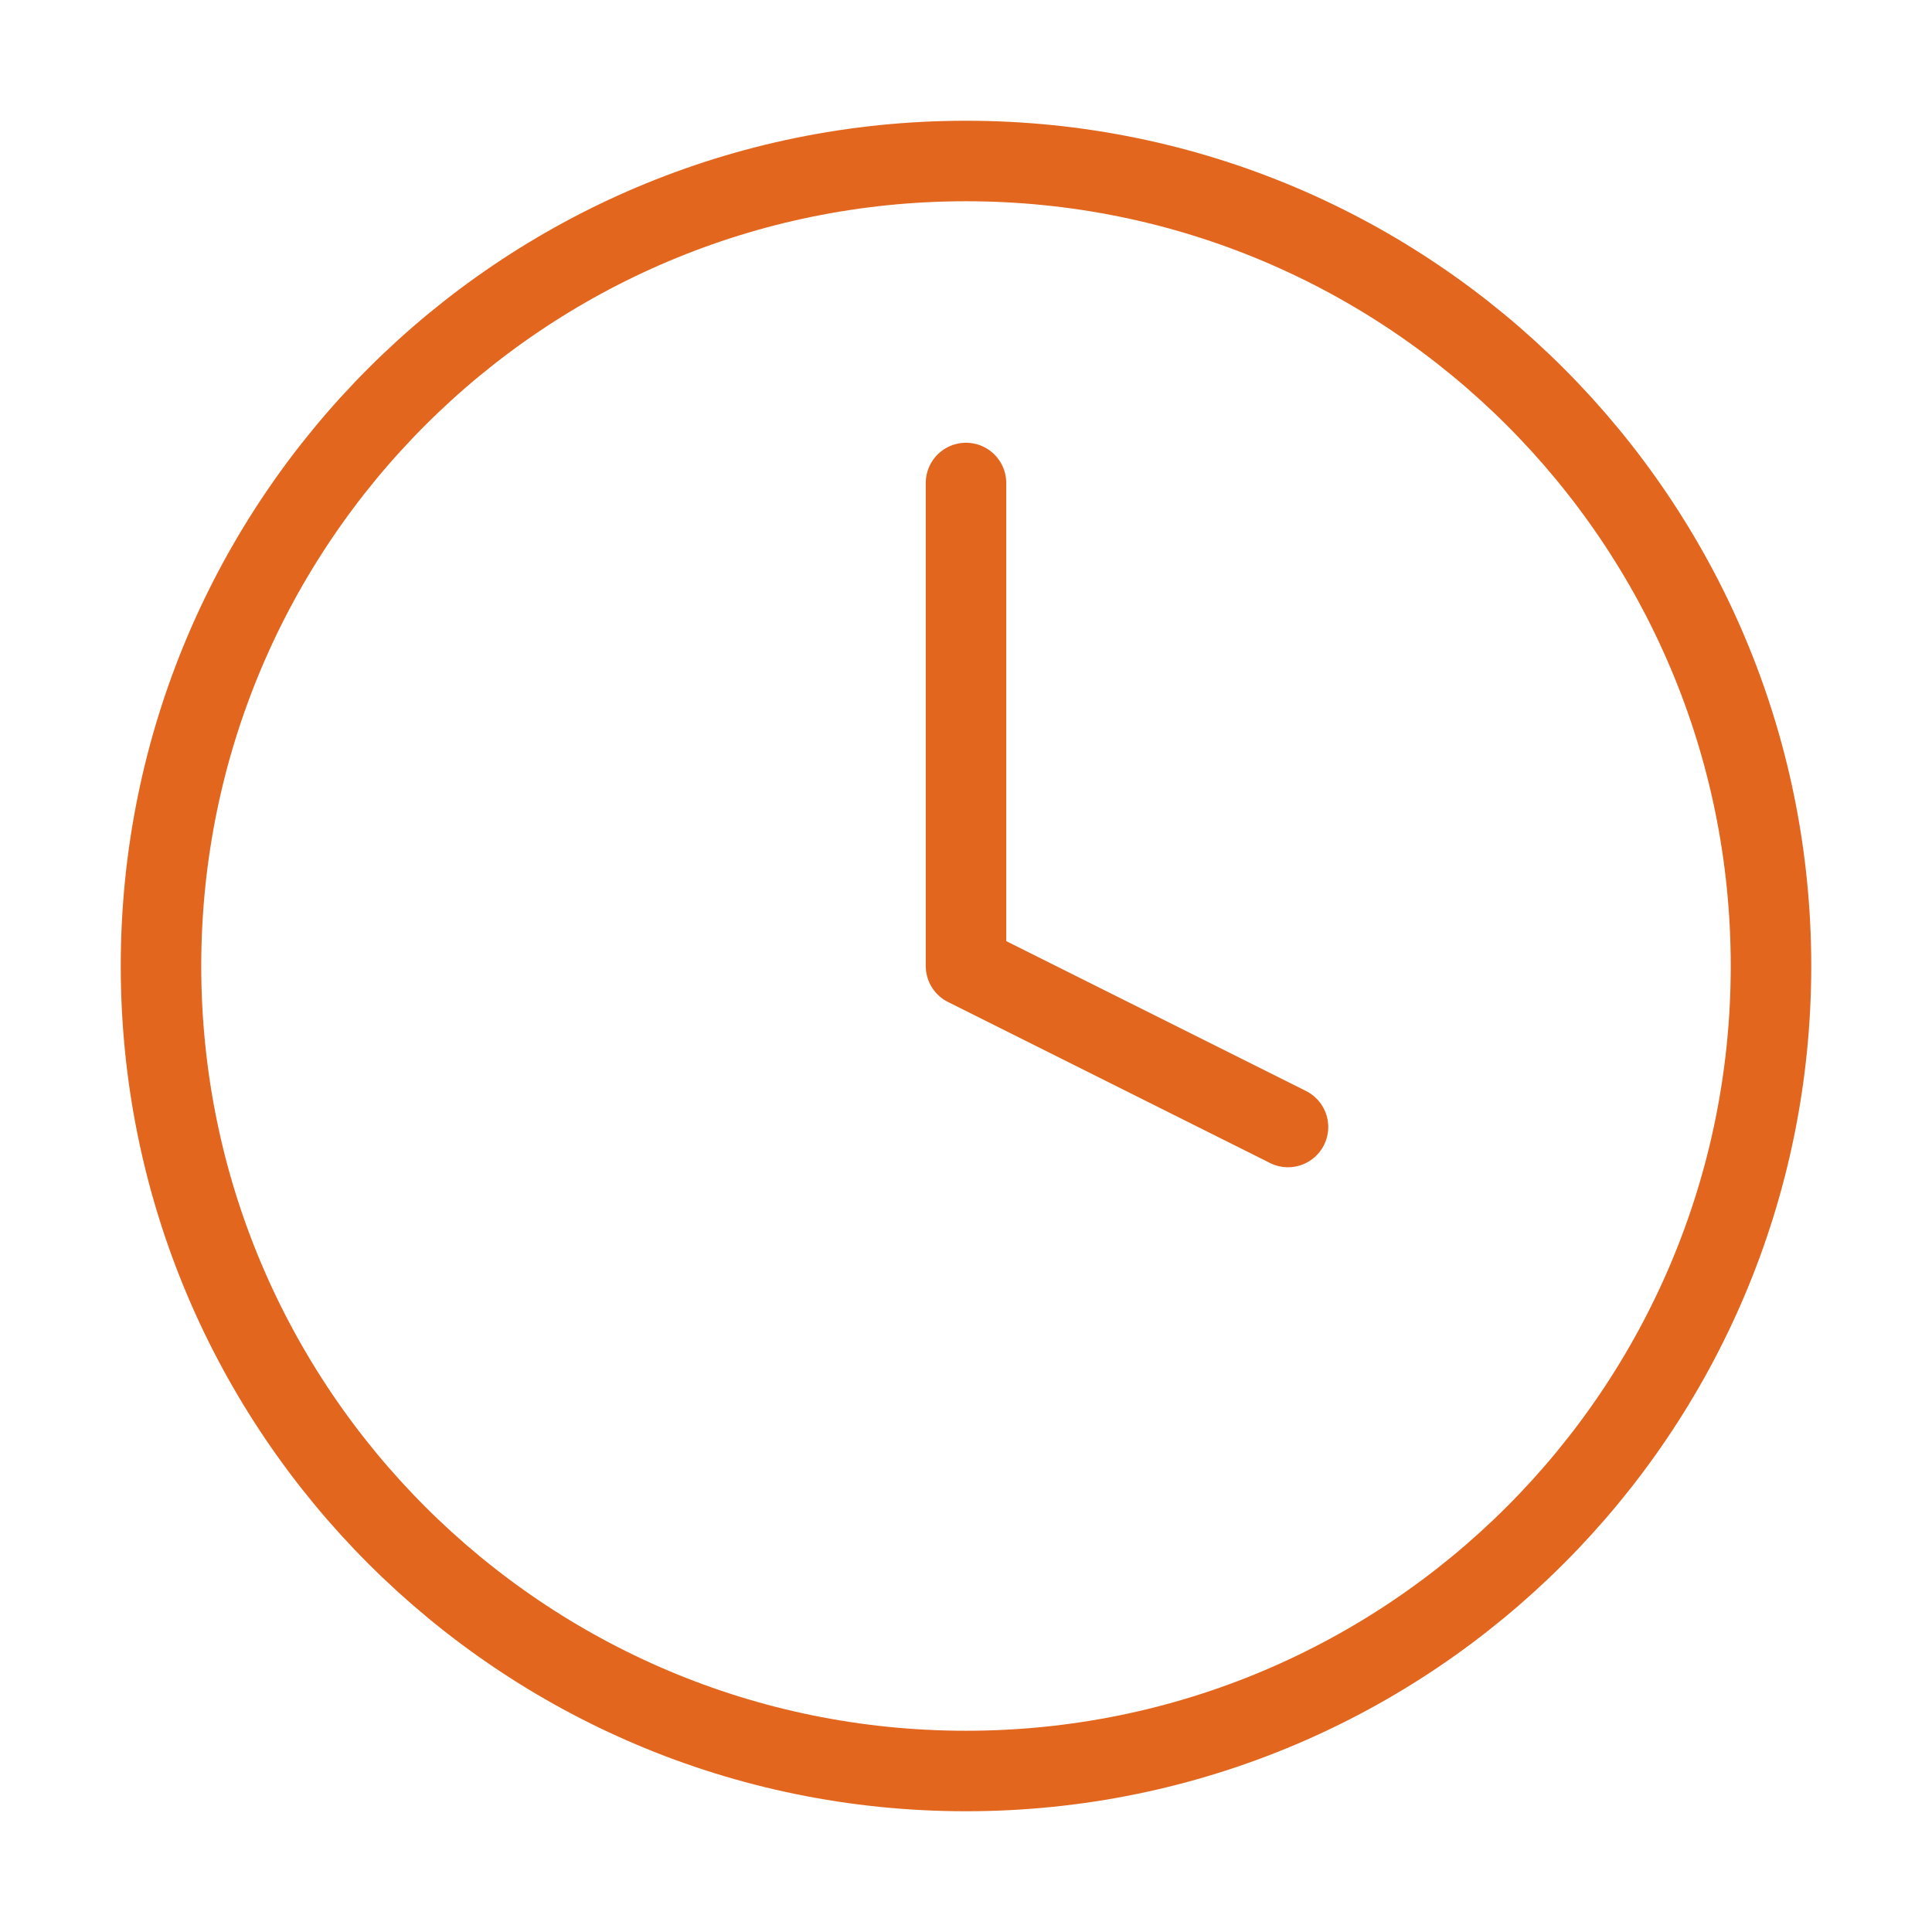
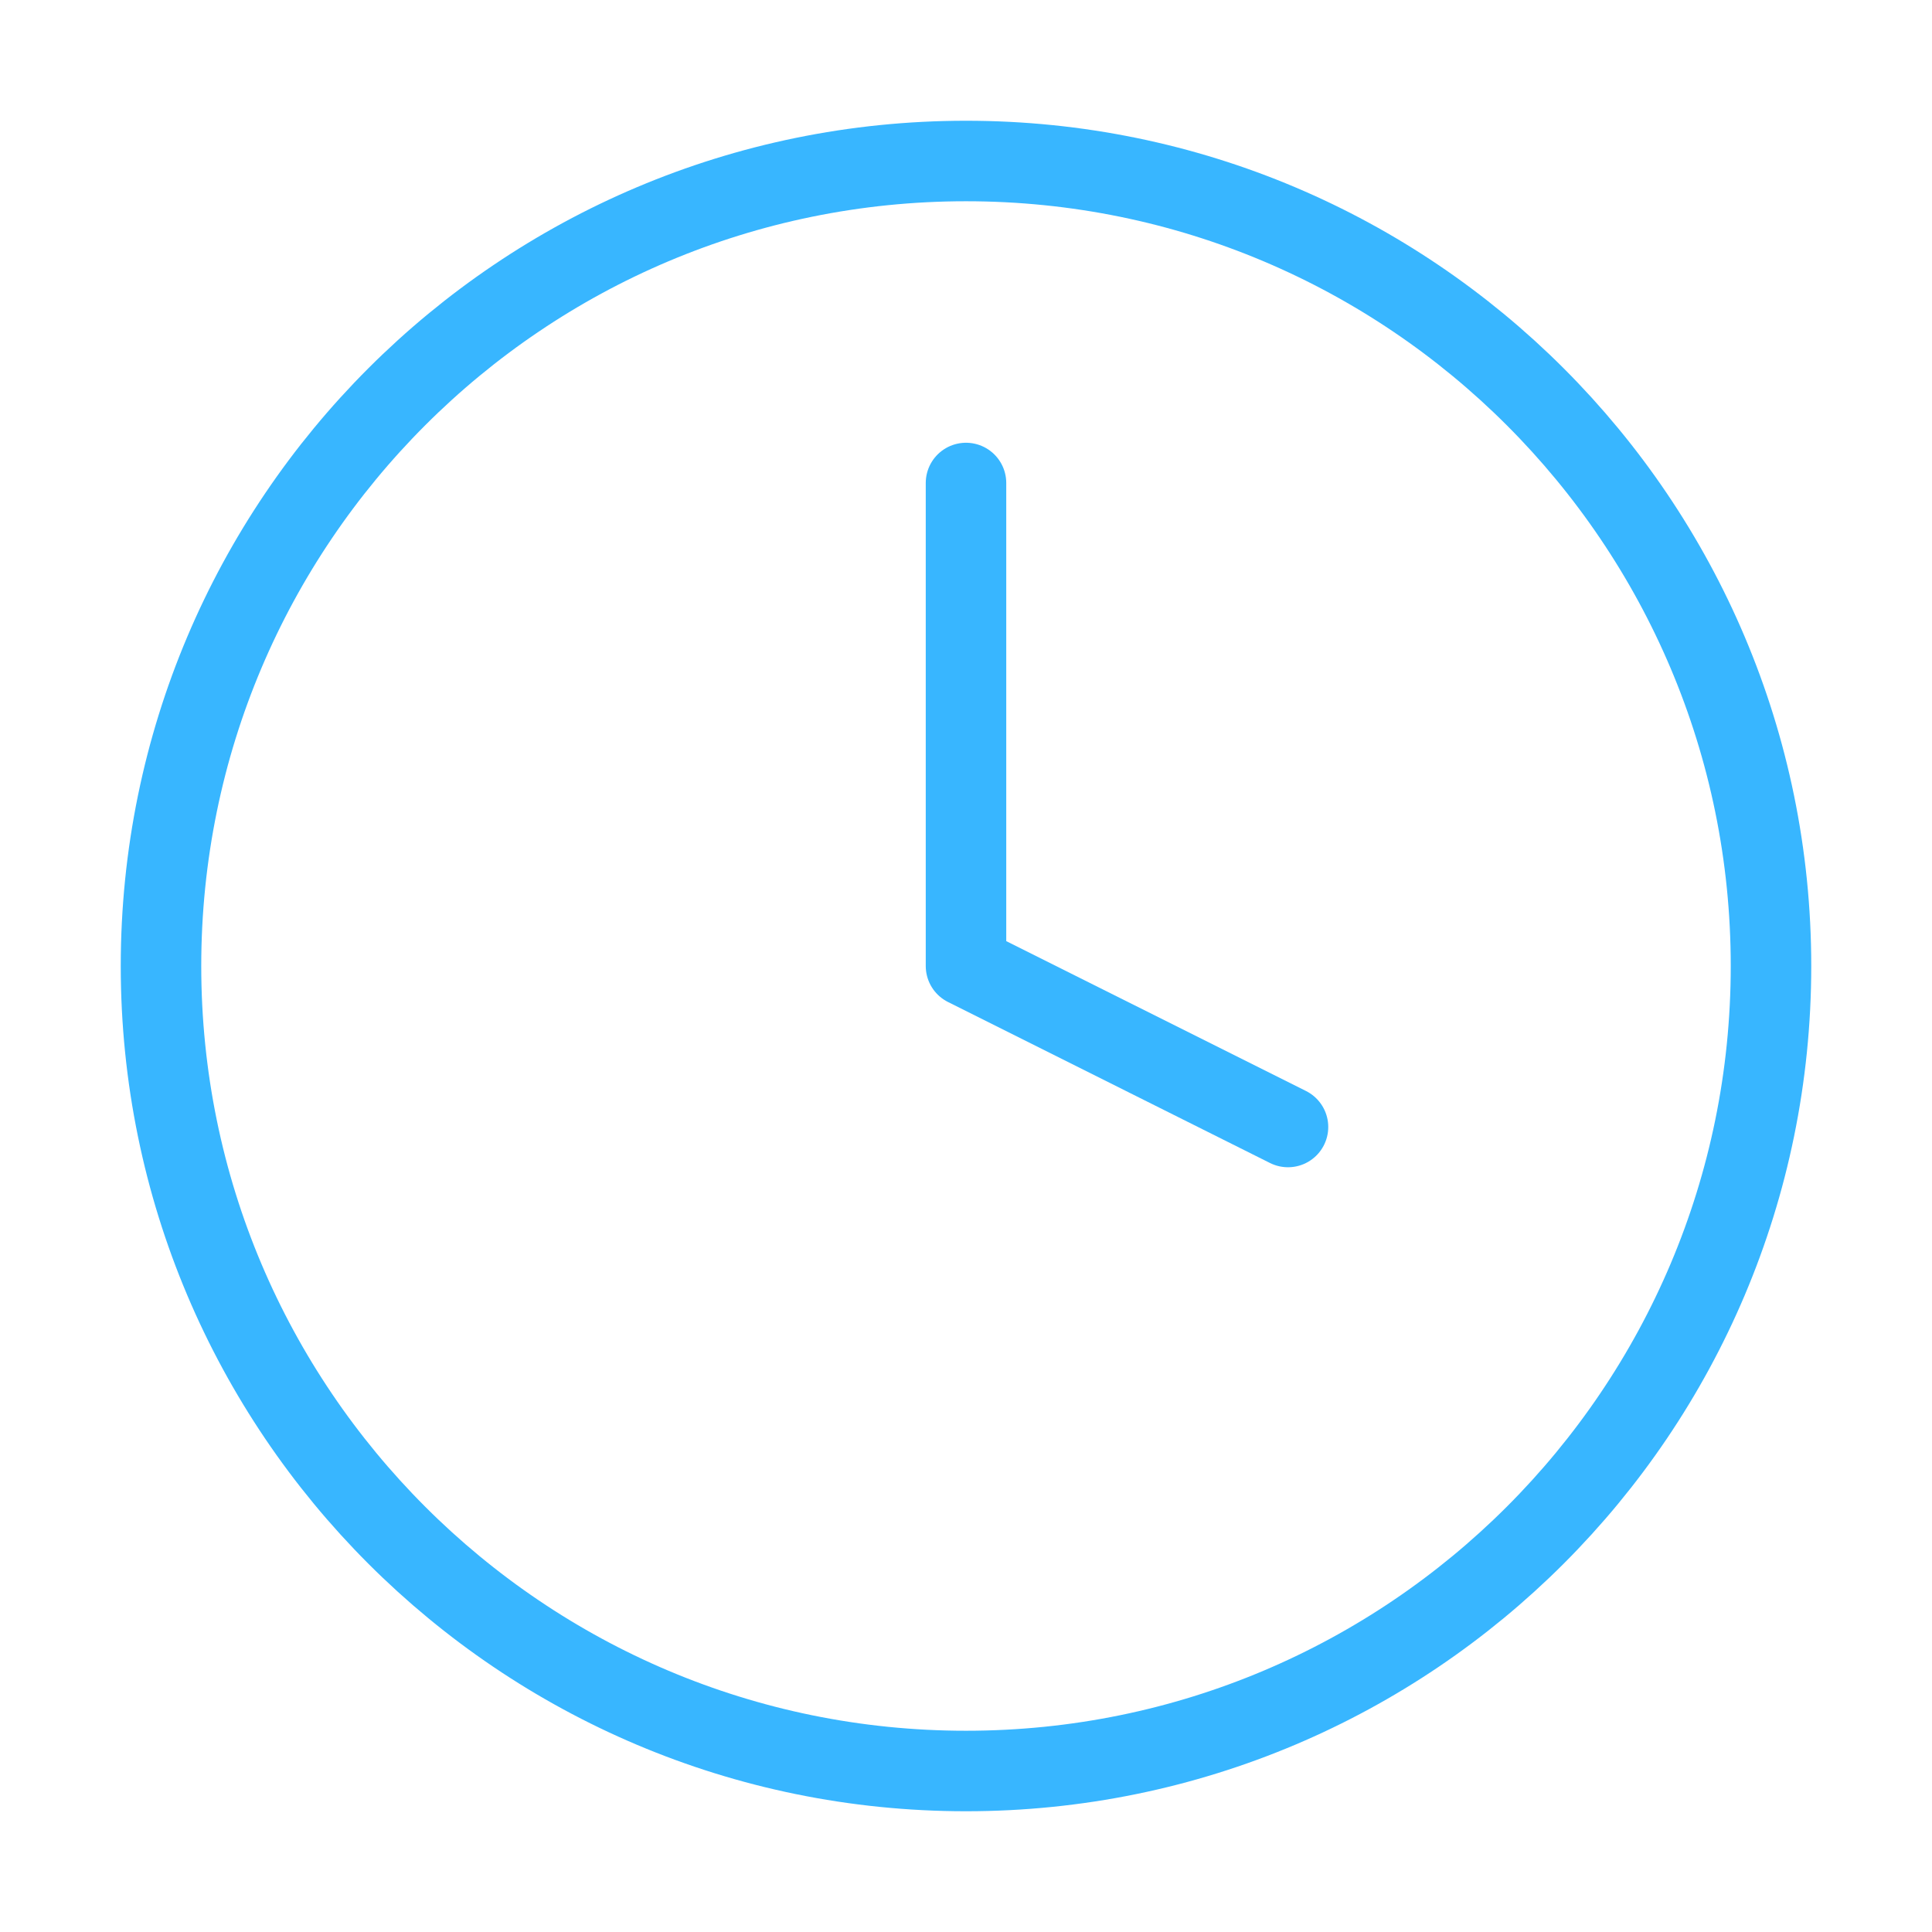
- <svg xmlns="http://www.w3.org/2000/svg" width="60" height="60" viewBox="0 0 24 24" fill="none" stroke="#E3661F" stroke-width="1" stroke-linecap="round" stroke-linejoin="round" class="feather feather-clock">
+ <svg xmlns="http://www.w3.org/2000/svg" width="60" height="60" viewBox="0 0 24 24" fill="none" stroke="#38b6ff" stroke-width="1" stroke-linecap="round" stroke-linejoin="round" class="feather feather-clock">
  <circle cx="12" cy="12" r="10" />
  <polyline points="12 6 12 12 16 14" />
</svg>
